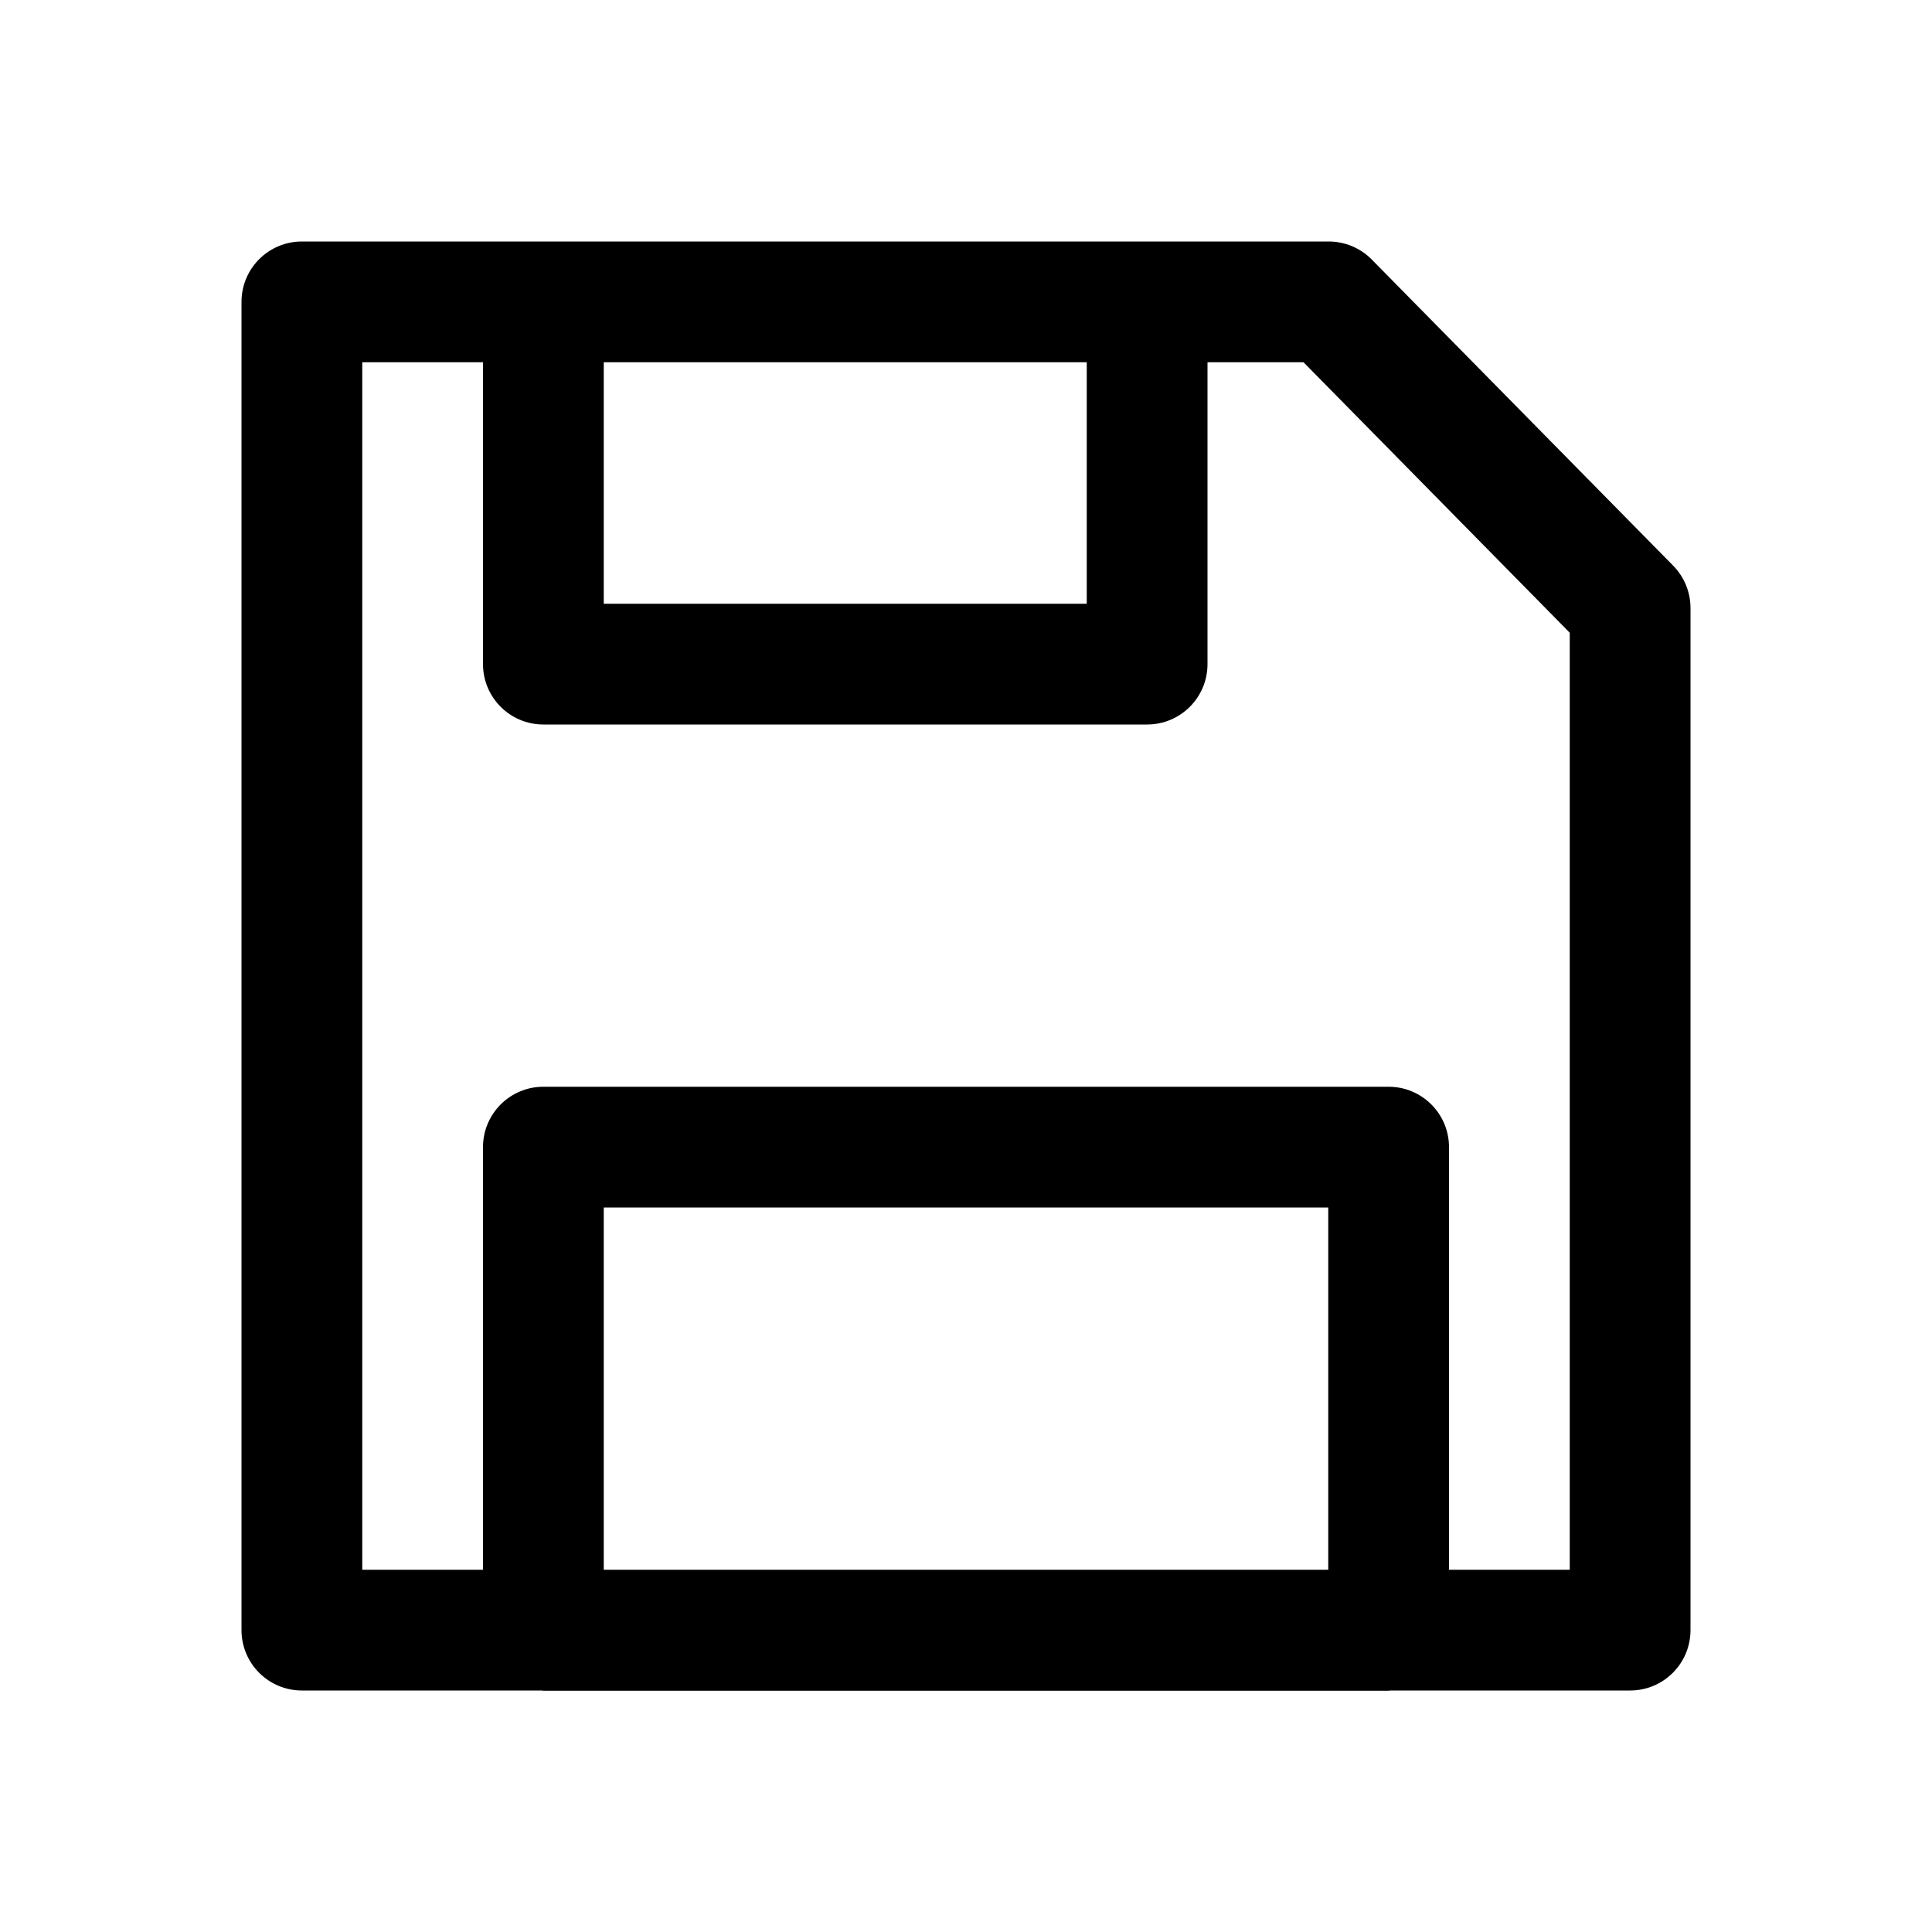
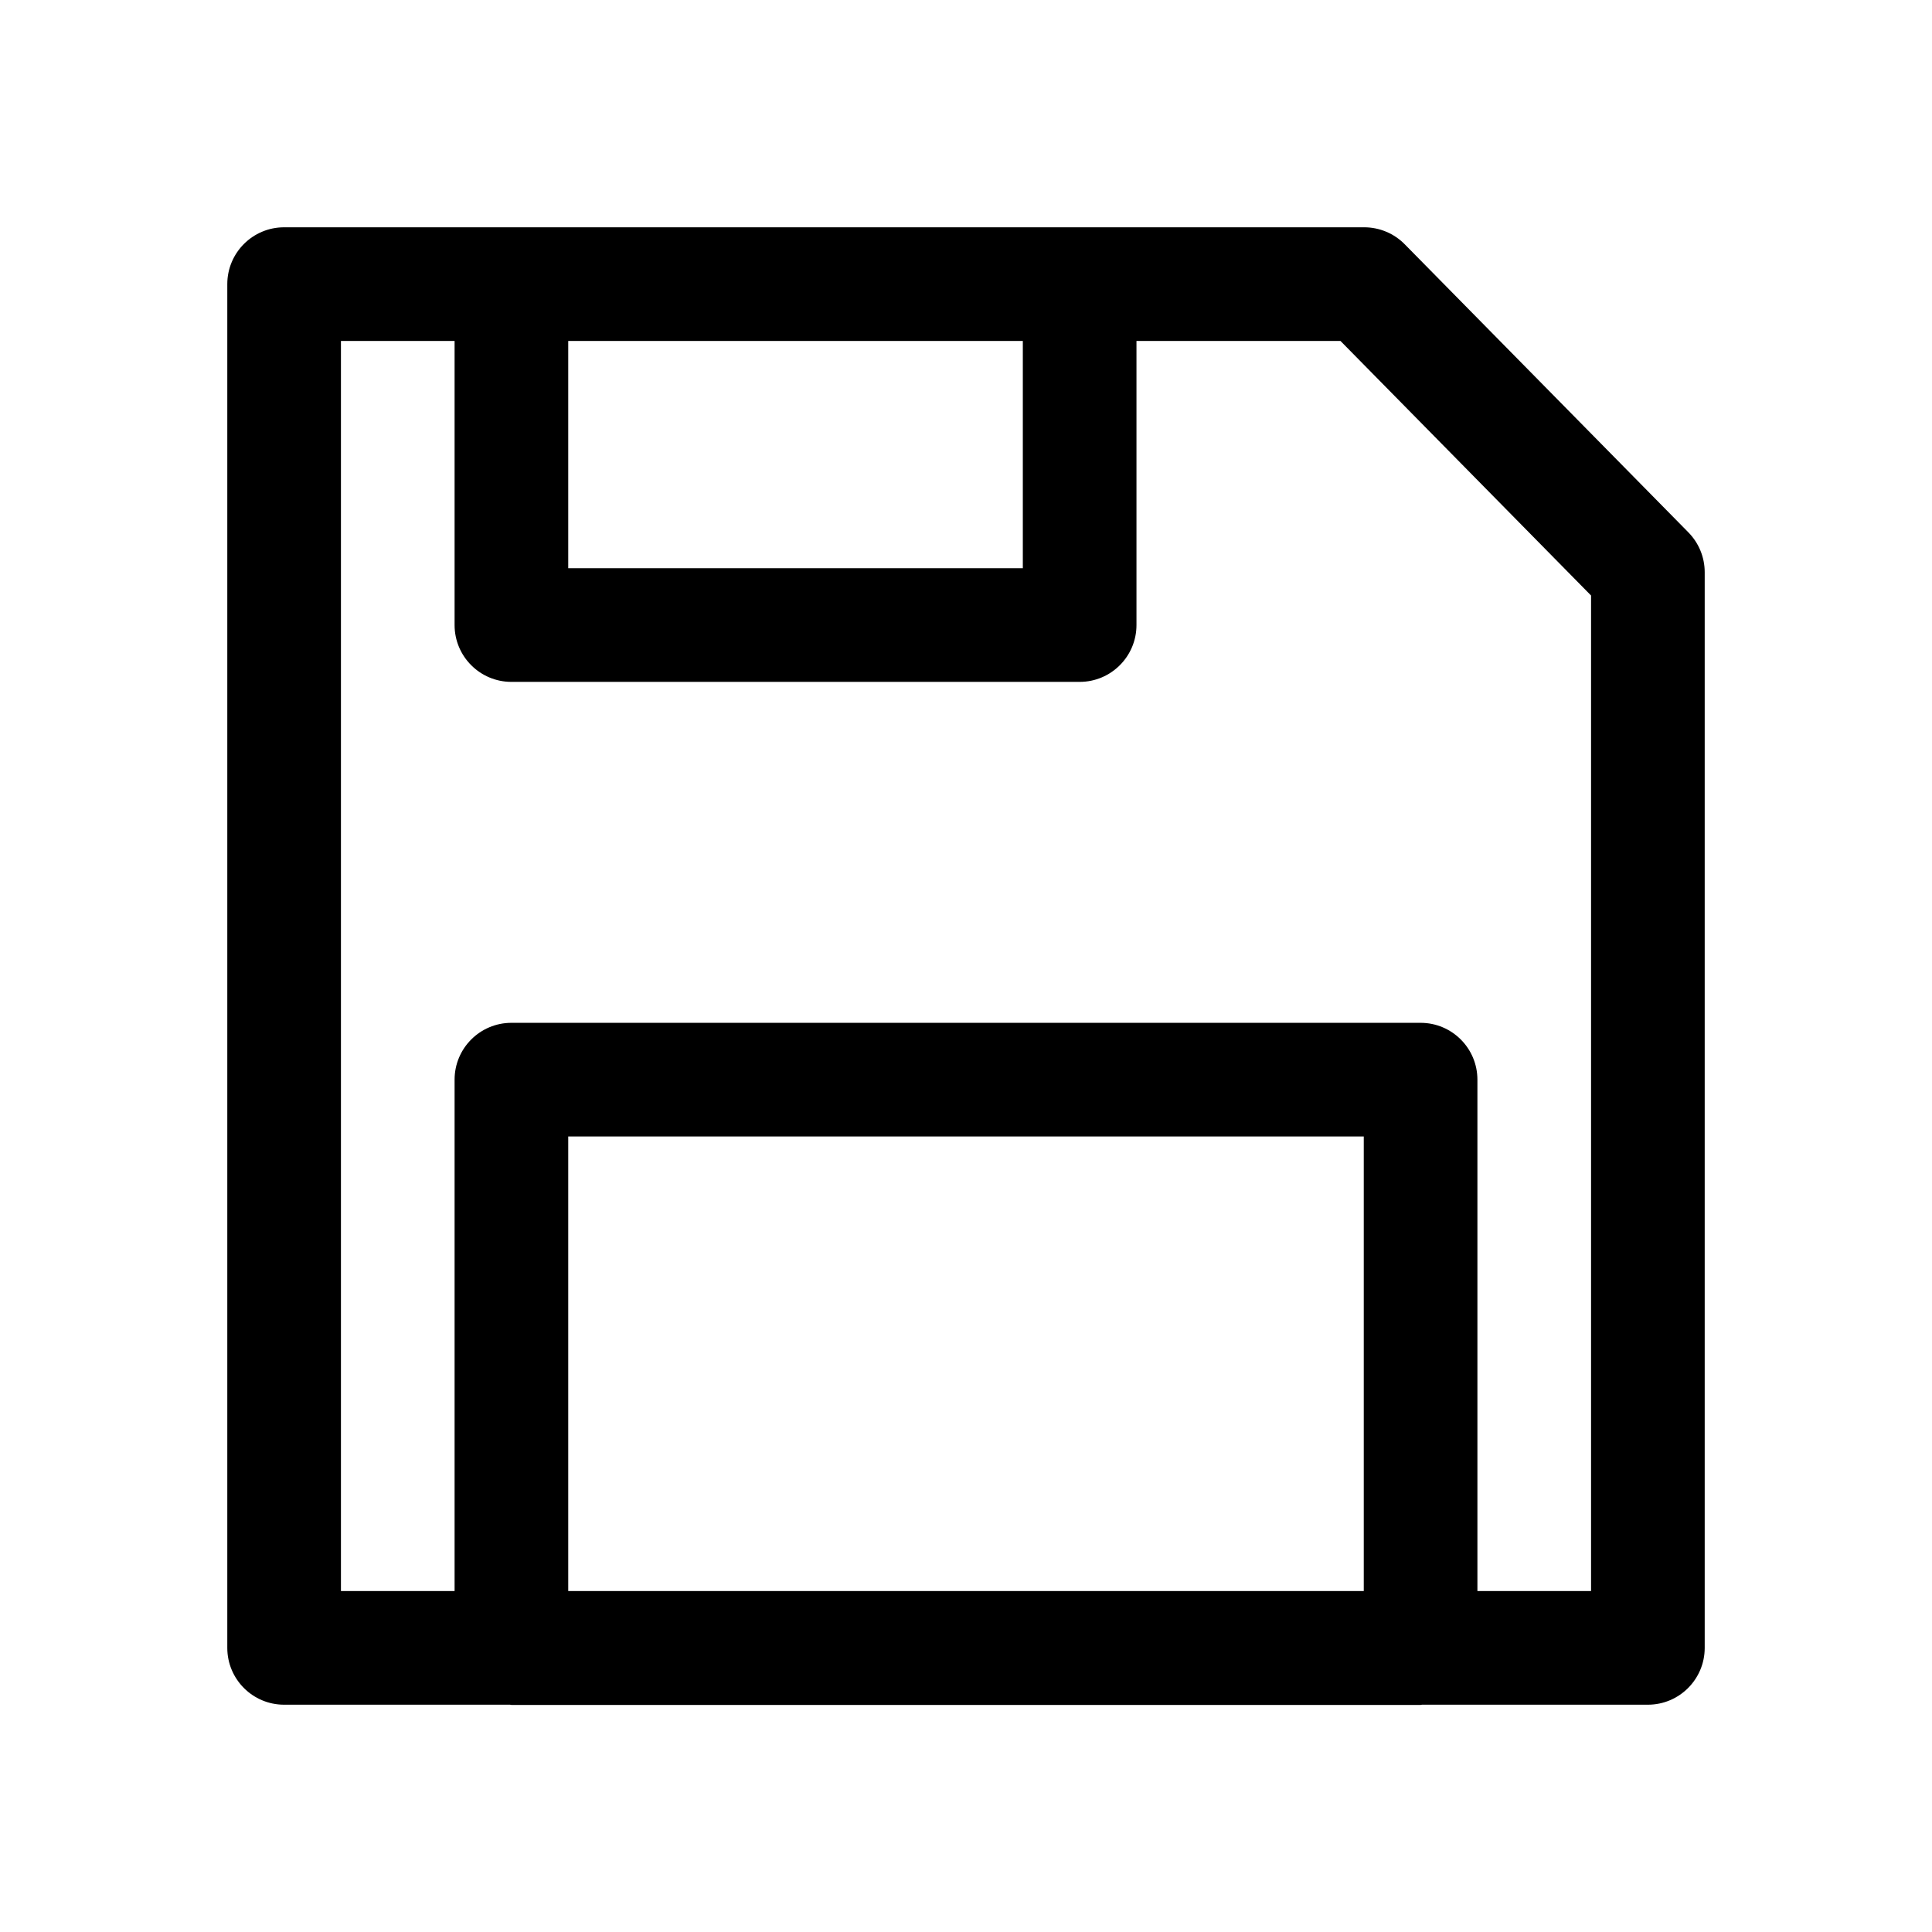
- <svg xmlns="http://www.w3.org/2000/svg" width="16" height="16" version="1.1" viewBox="0 0 16 16">
-   <path d="m2.5 2a.5.5 0 00-.5.5v11a.5.5 0 00.5.5h1.988a.5.5 0 00.012.002h7a.5.5 0 00.012-.002h1.988a.5.5 0 00.5-.5v-8.465a.5.5 0 00-.145-.352l-2.494-2.533a.5.5 0 00-.357-.15h-8.504zm.5 1h1v2.5a.5.5 0 00.5.5h5a.5.5 0 00.5-.5v-2.5h.795l2.205 2.24v7.76h-1v-3.5a.5.5 0 00-.5-.5h-7a.5.5 0 00-.5.5v3.5h-1v-10zm2 0h4v2h-4zm0 7h6v3h-6z" />
+ <svg xmlns="http://www.w3.org/2000/svg" width="17" height="17" version="1.1" viewBox="0 0 17 17">
+   <path d="m2.5 2c-.276 2.76e-5-.5.224-.5.5v12c2.76e-5.276.224.5.5.5h1.988c.004.001.008.001.012.002h8c.004-.001.008-.001.012-.002h1.988c.276-2.8e-5.5-.224.5-.5v-9.465c-2.3e-5-.132-.052-.258-.145-.352l-2.494-2.533c-.094-.096-.223-.15-.357-.15h-9.504zm.5 1h1v2.5c2.76e-5.276.224.5.5.5h5c.276-2.76e-5.5-.224.5-.5v-2.5h1.795l2.205 2.24v8.76h-1v-4.5c-2.8e-5-.276-.224-.5-.5-.5h-8c-.276 2.76e-5-.5.224-.5.5v4.5h-1v-11zm2 0h4v2h-4zm0 7h7v4h-7z" />
</svg>
